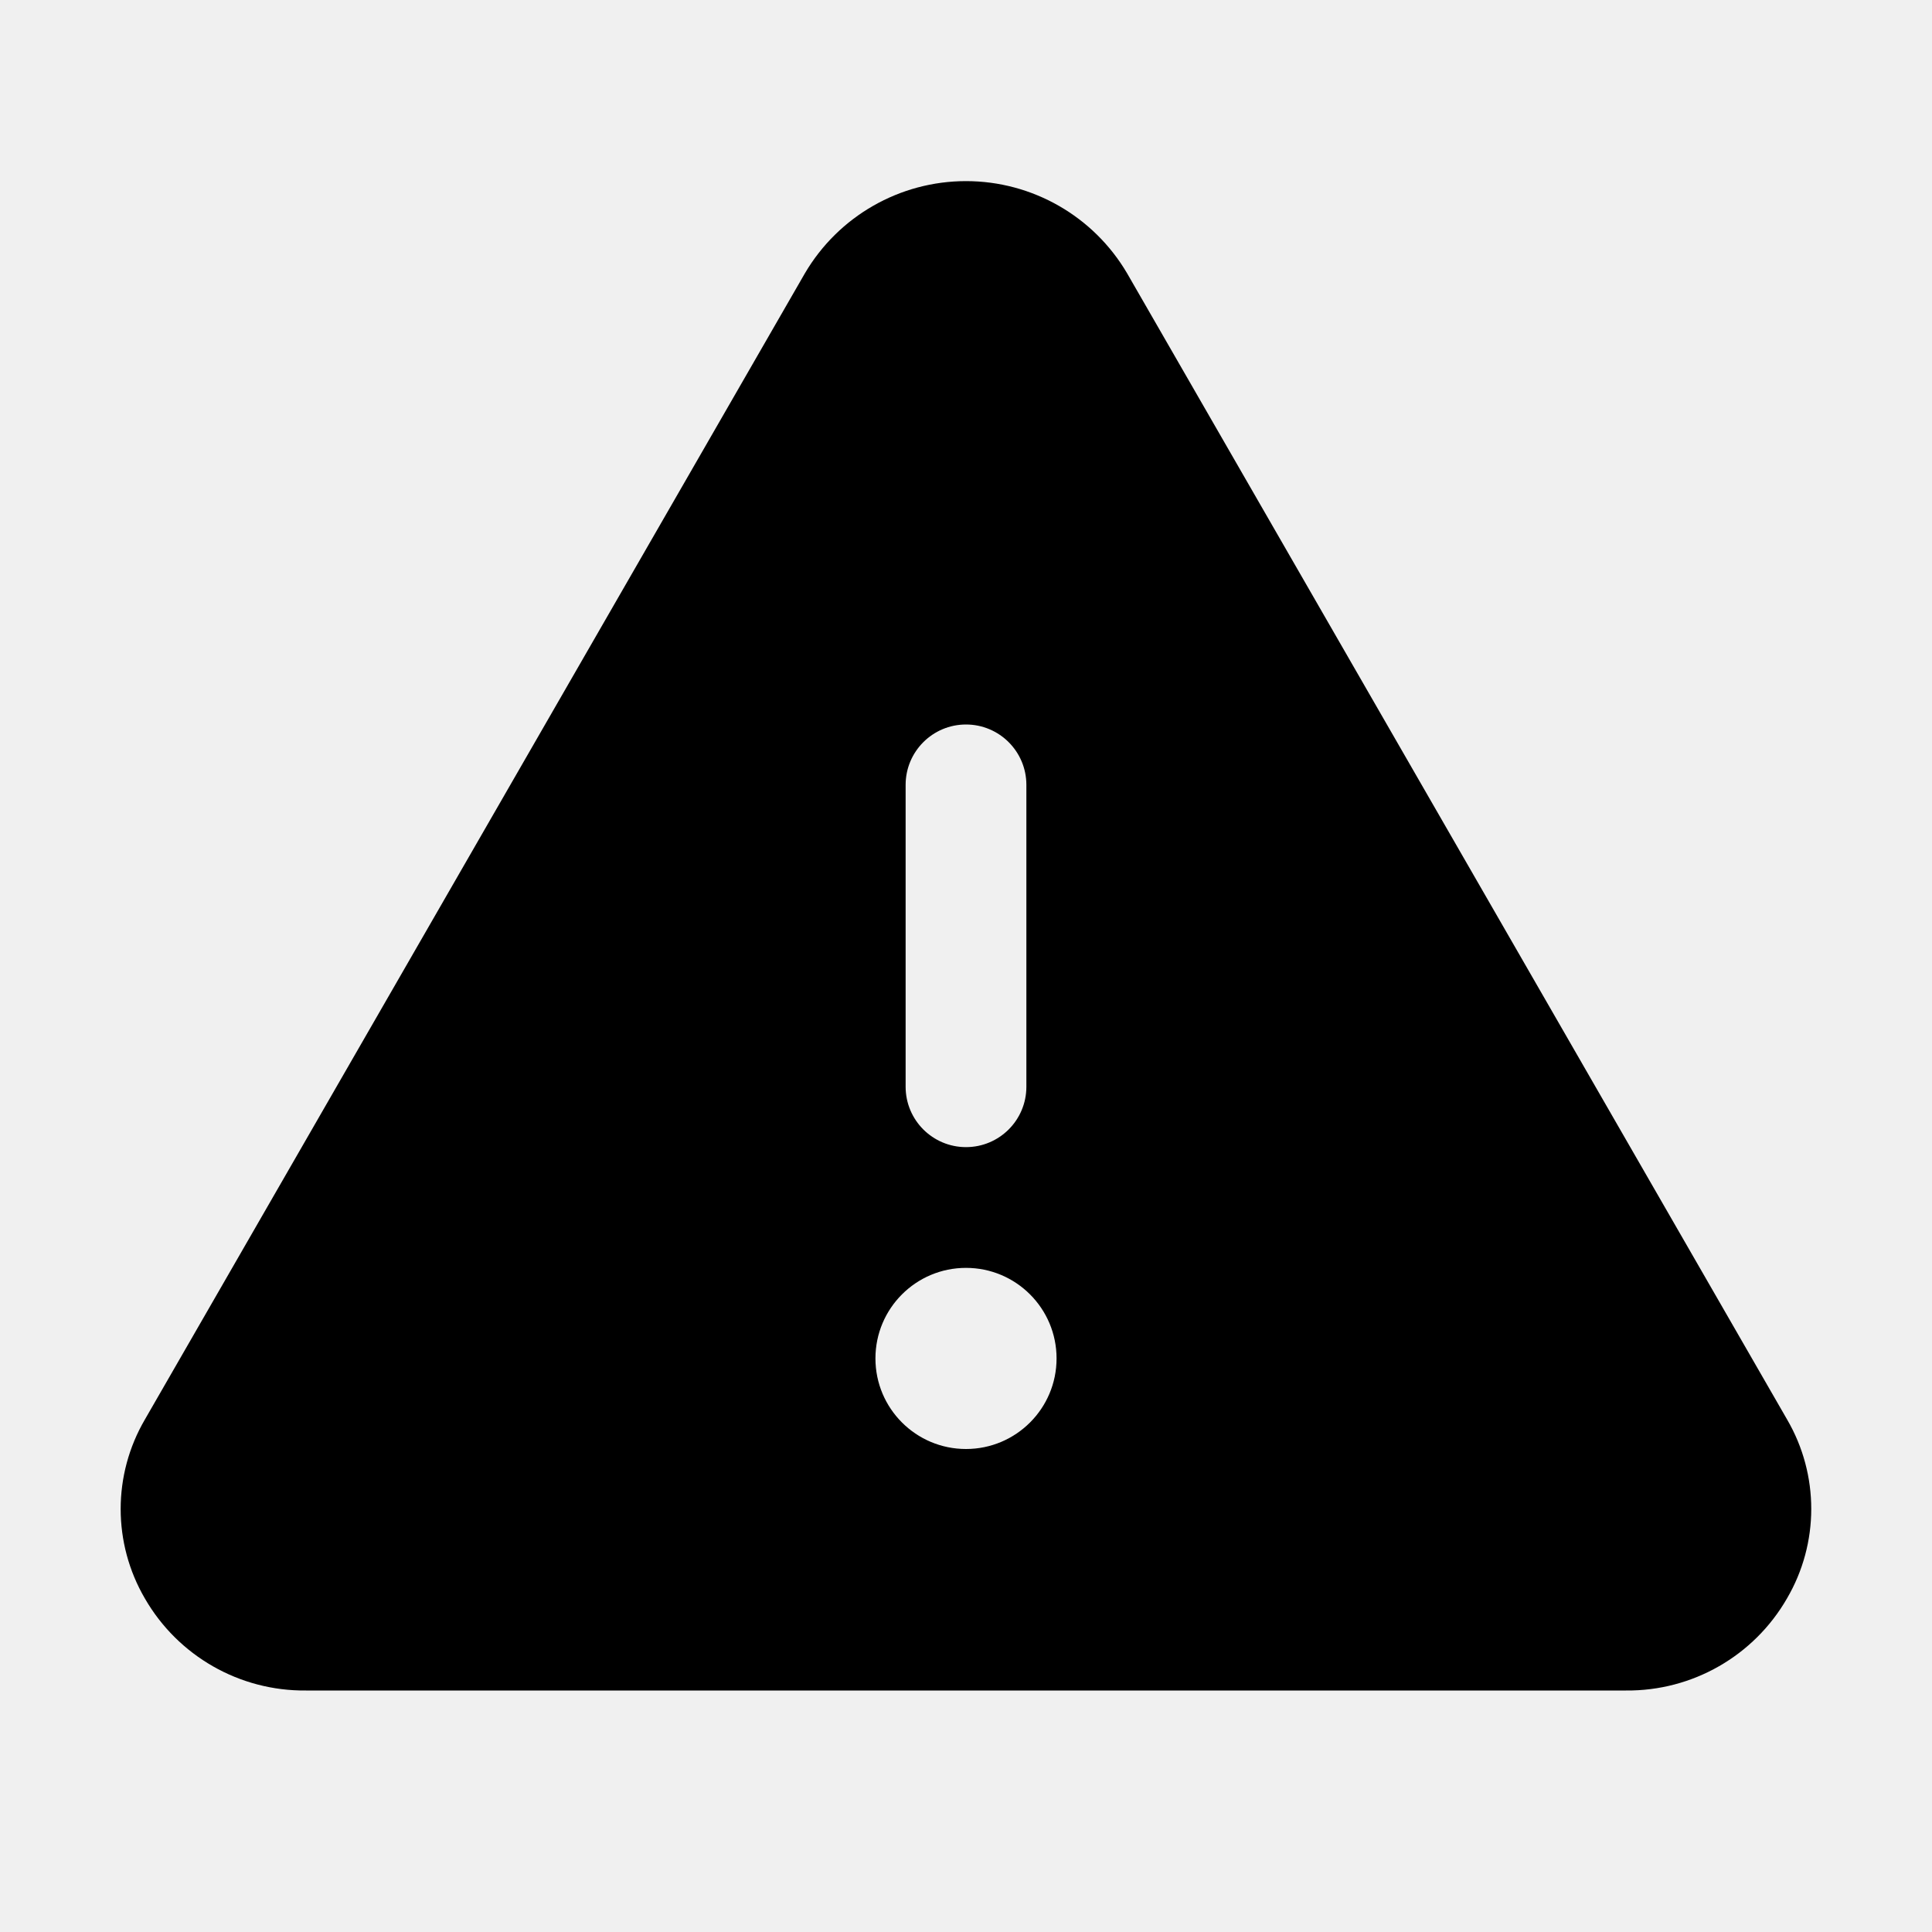
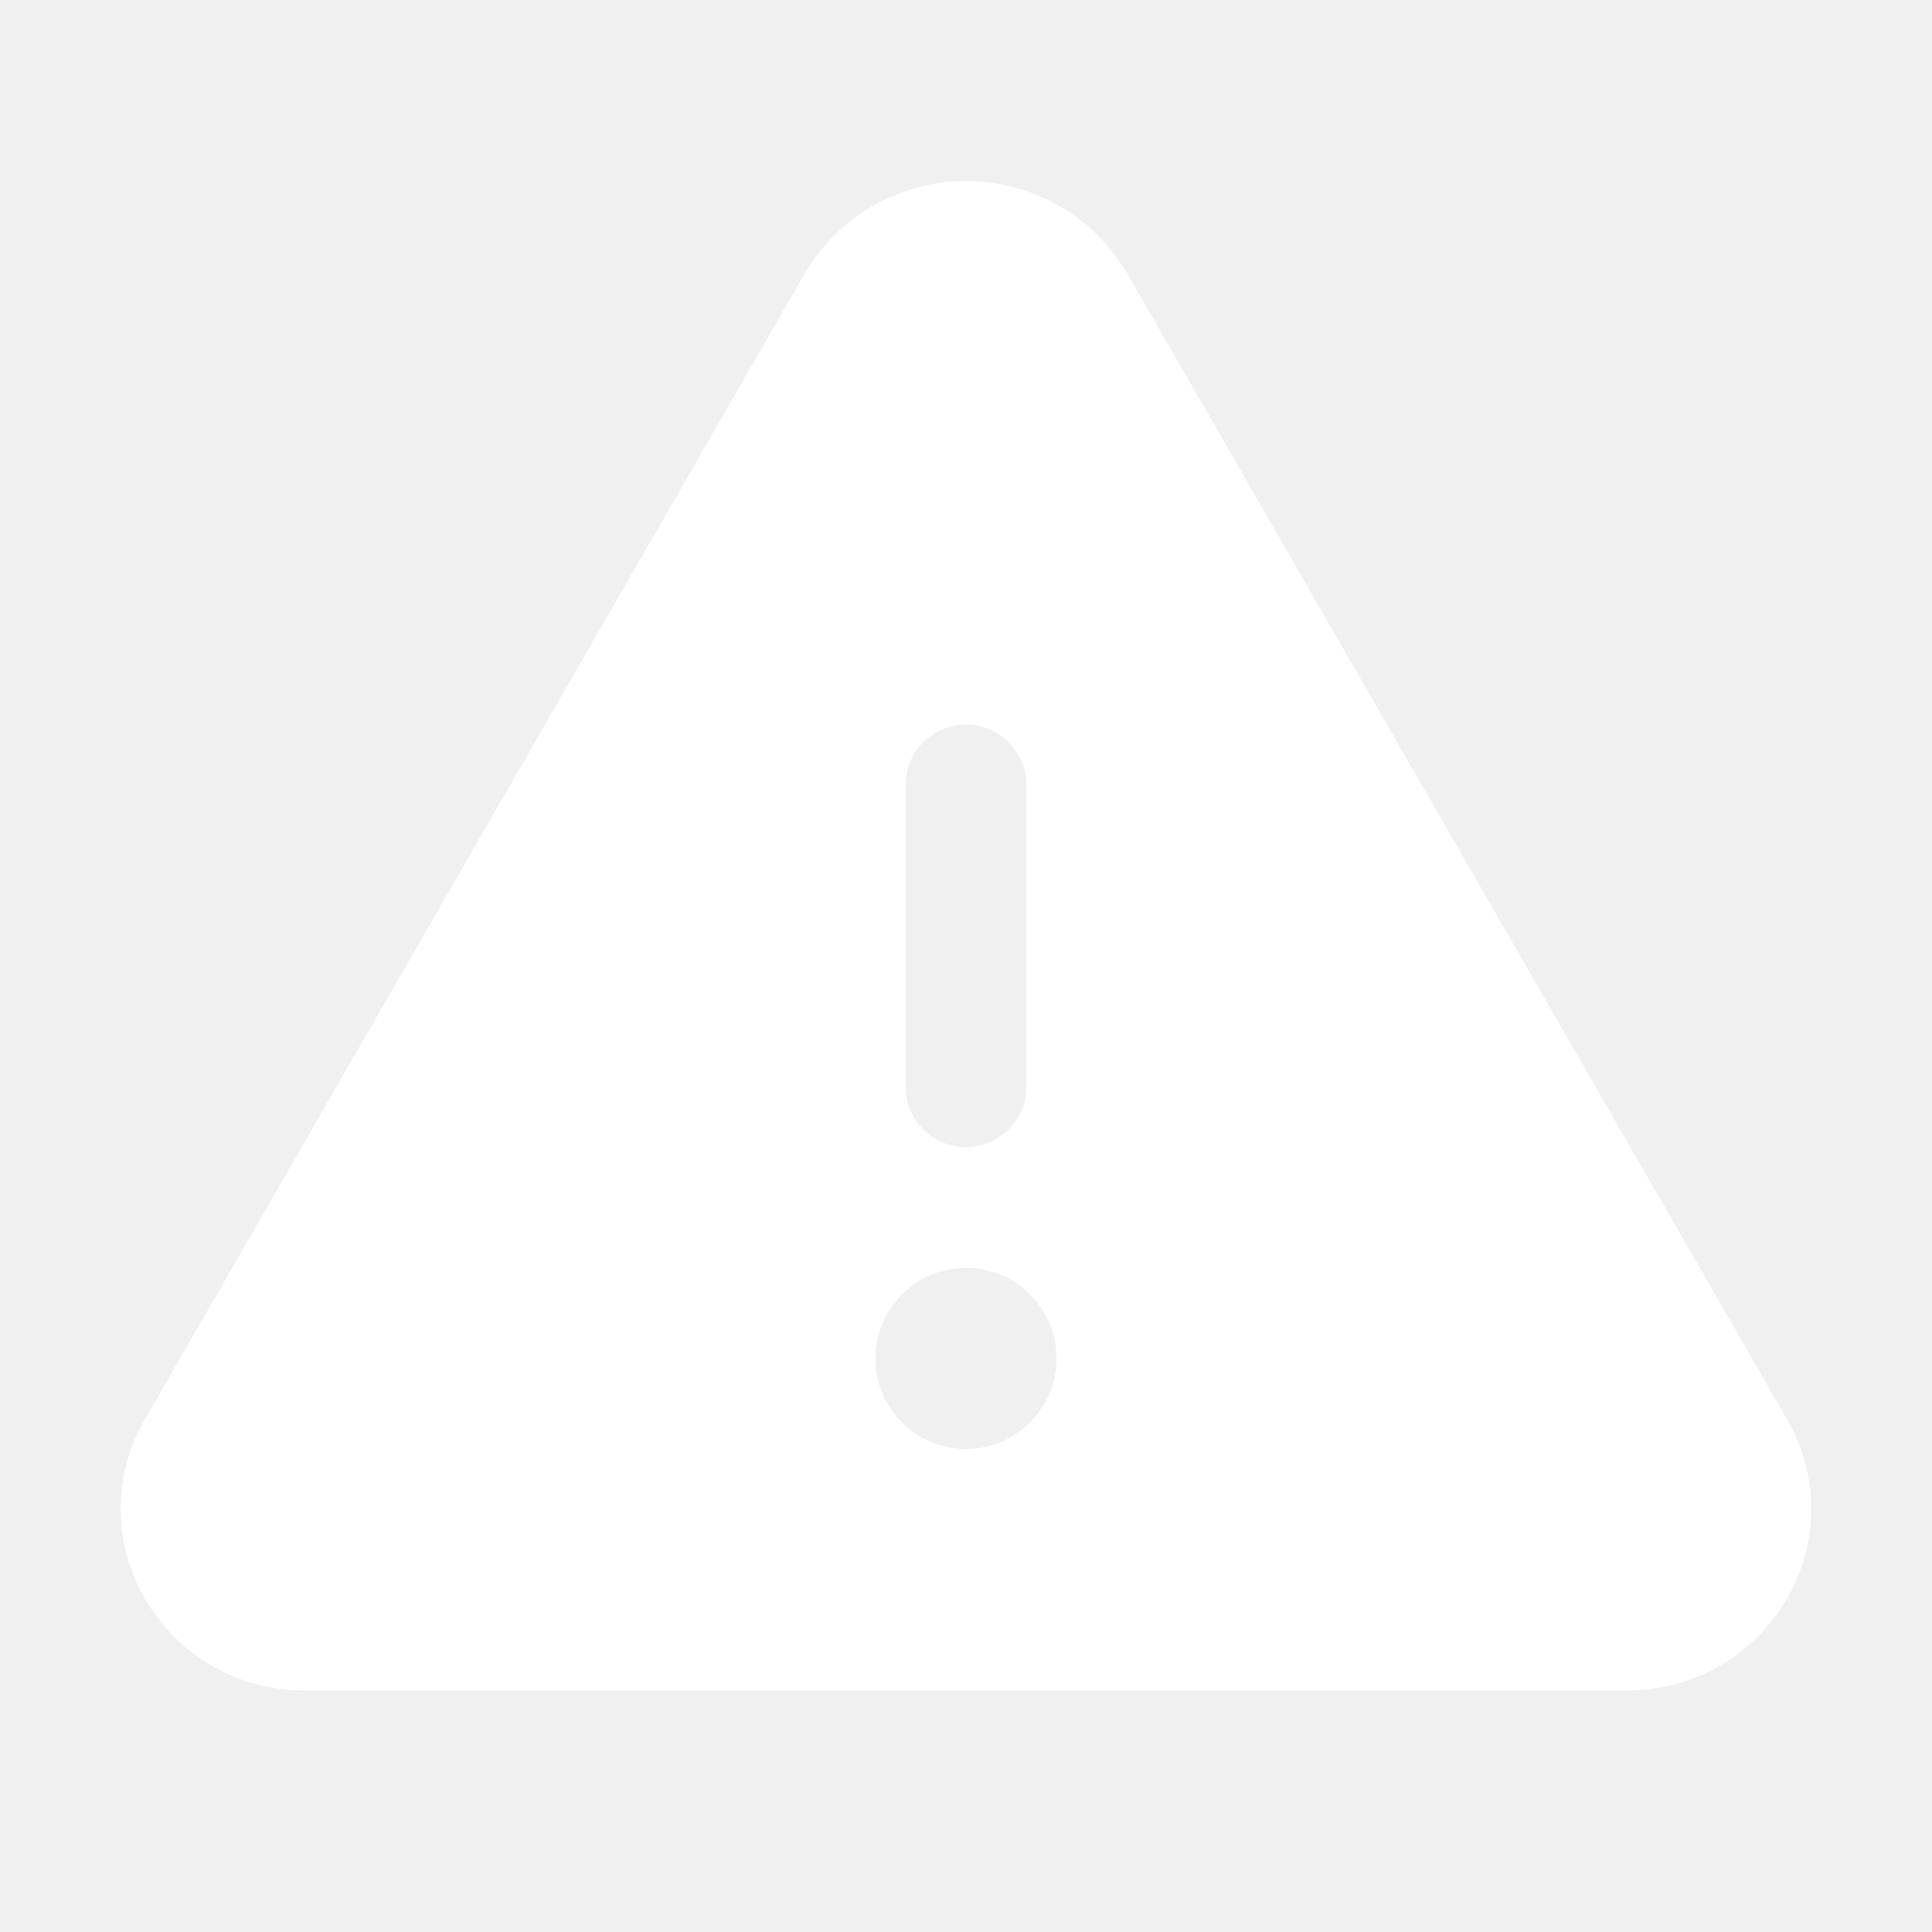
- <svg xmlns="http://www.w3.org/2000/svg" viewBox="0 0 256 256" fill="currentColor">
+ <svg xmlns="http://www.w3.org/2000/svg" viewBox="0 0 256 256" fill="#ffffff">
  <path d="M236.8,188.09,149.35,36.22h0a24.76,24.76,0,0,0-42.7,0L19.2,188.09a23.51,23.51,0,0,0,0,23.72A24.35,24.35,0,0,0,40.55,224h174.9a24.35,24.35,0,0,0,21.33-12.19A23.51,23.51,0,0,0,236.8,188.09ZM120,104a8,8,0,0,1,16,0v40a8,8,0,0,1-16,0Zm8,88a12,12,0,1,1,12-12A12,12,0,0,1,128,192Z" />
</svg>
